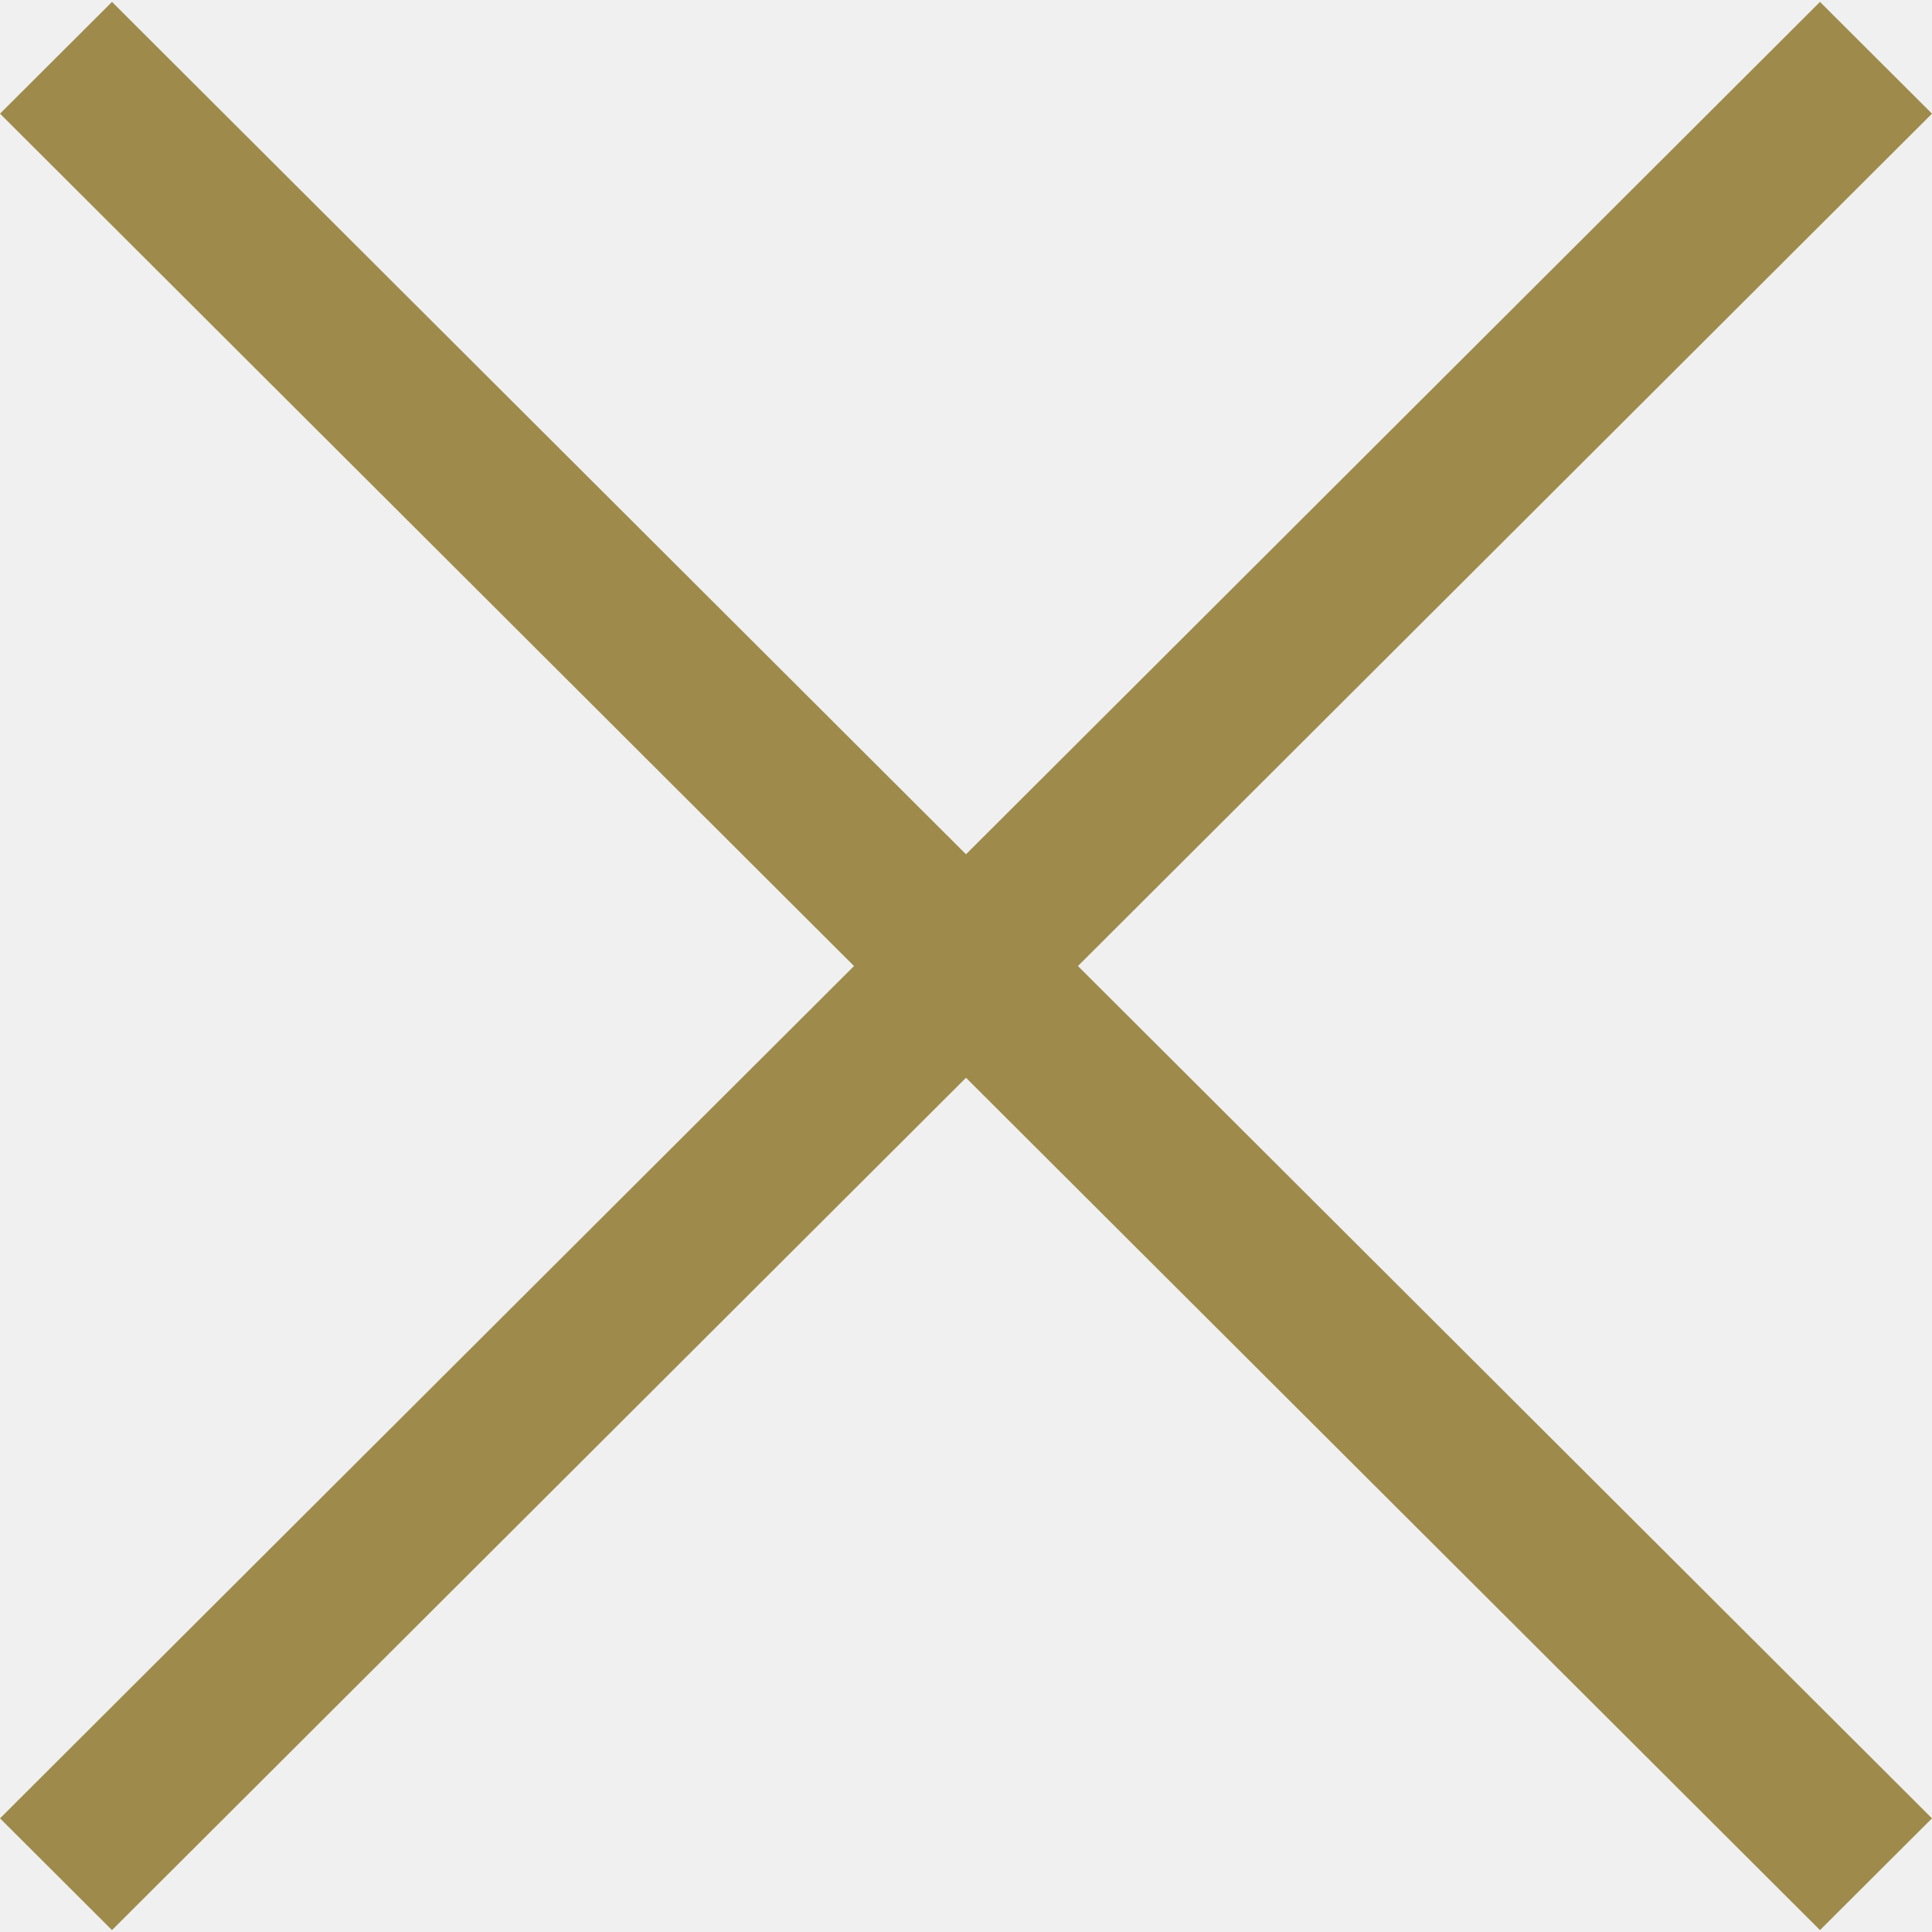
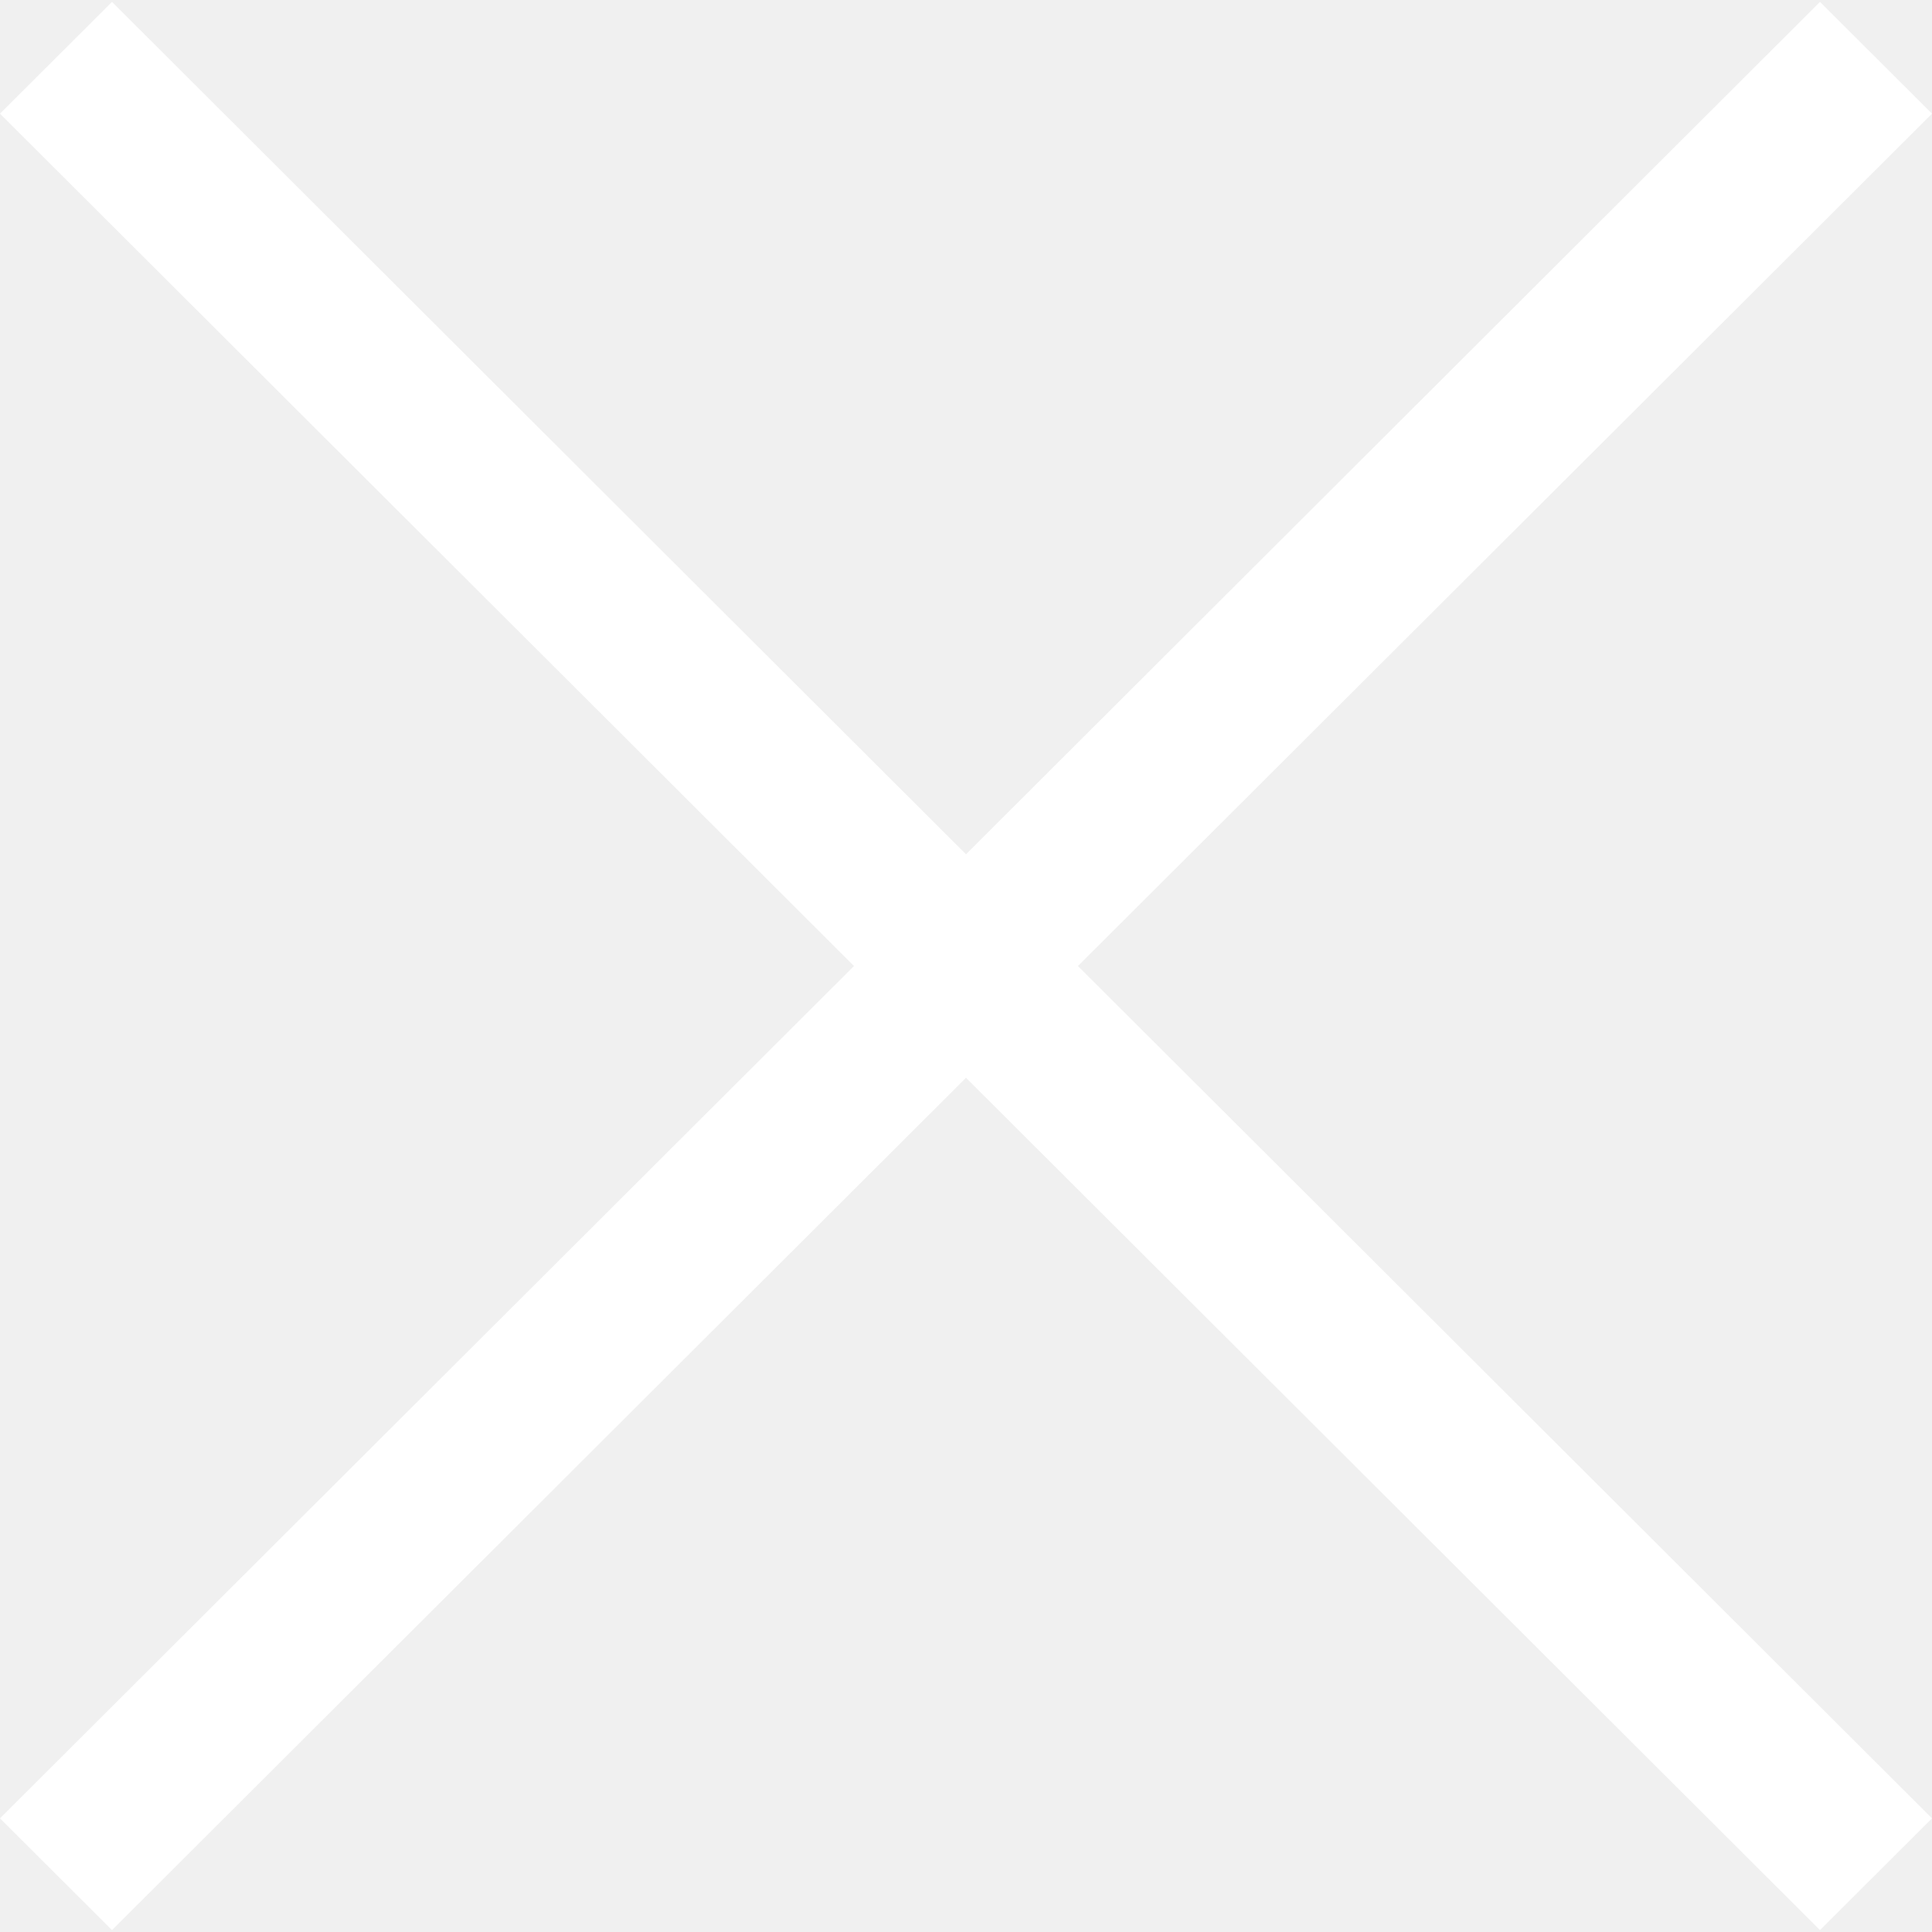
<svg xmlns="http://www.w3.org/2000/svg" width="612" height="612" viewBox="0 0 612 612">
-   <path fill="#9e8b4c" d="M612 36.004L576.52.604 306 270.607 35.478.603 0 36.003l270.522 270.008L0 575.998l35.478 35.4L306 341.41l270.52 269.987 35.48-35.4L341.46 306.01" />
+   <path fill="#fff" d="M612 36.004L576.52.604 306 270.607 35.478.603 0 36.003l270.522 270.008L0 575.998l35.478 35.4L306 341.41l270.52 269.987 35.48-35.4L341.46 306.01" />
</svg>
